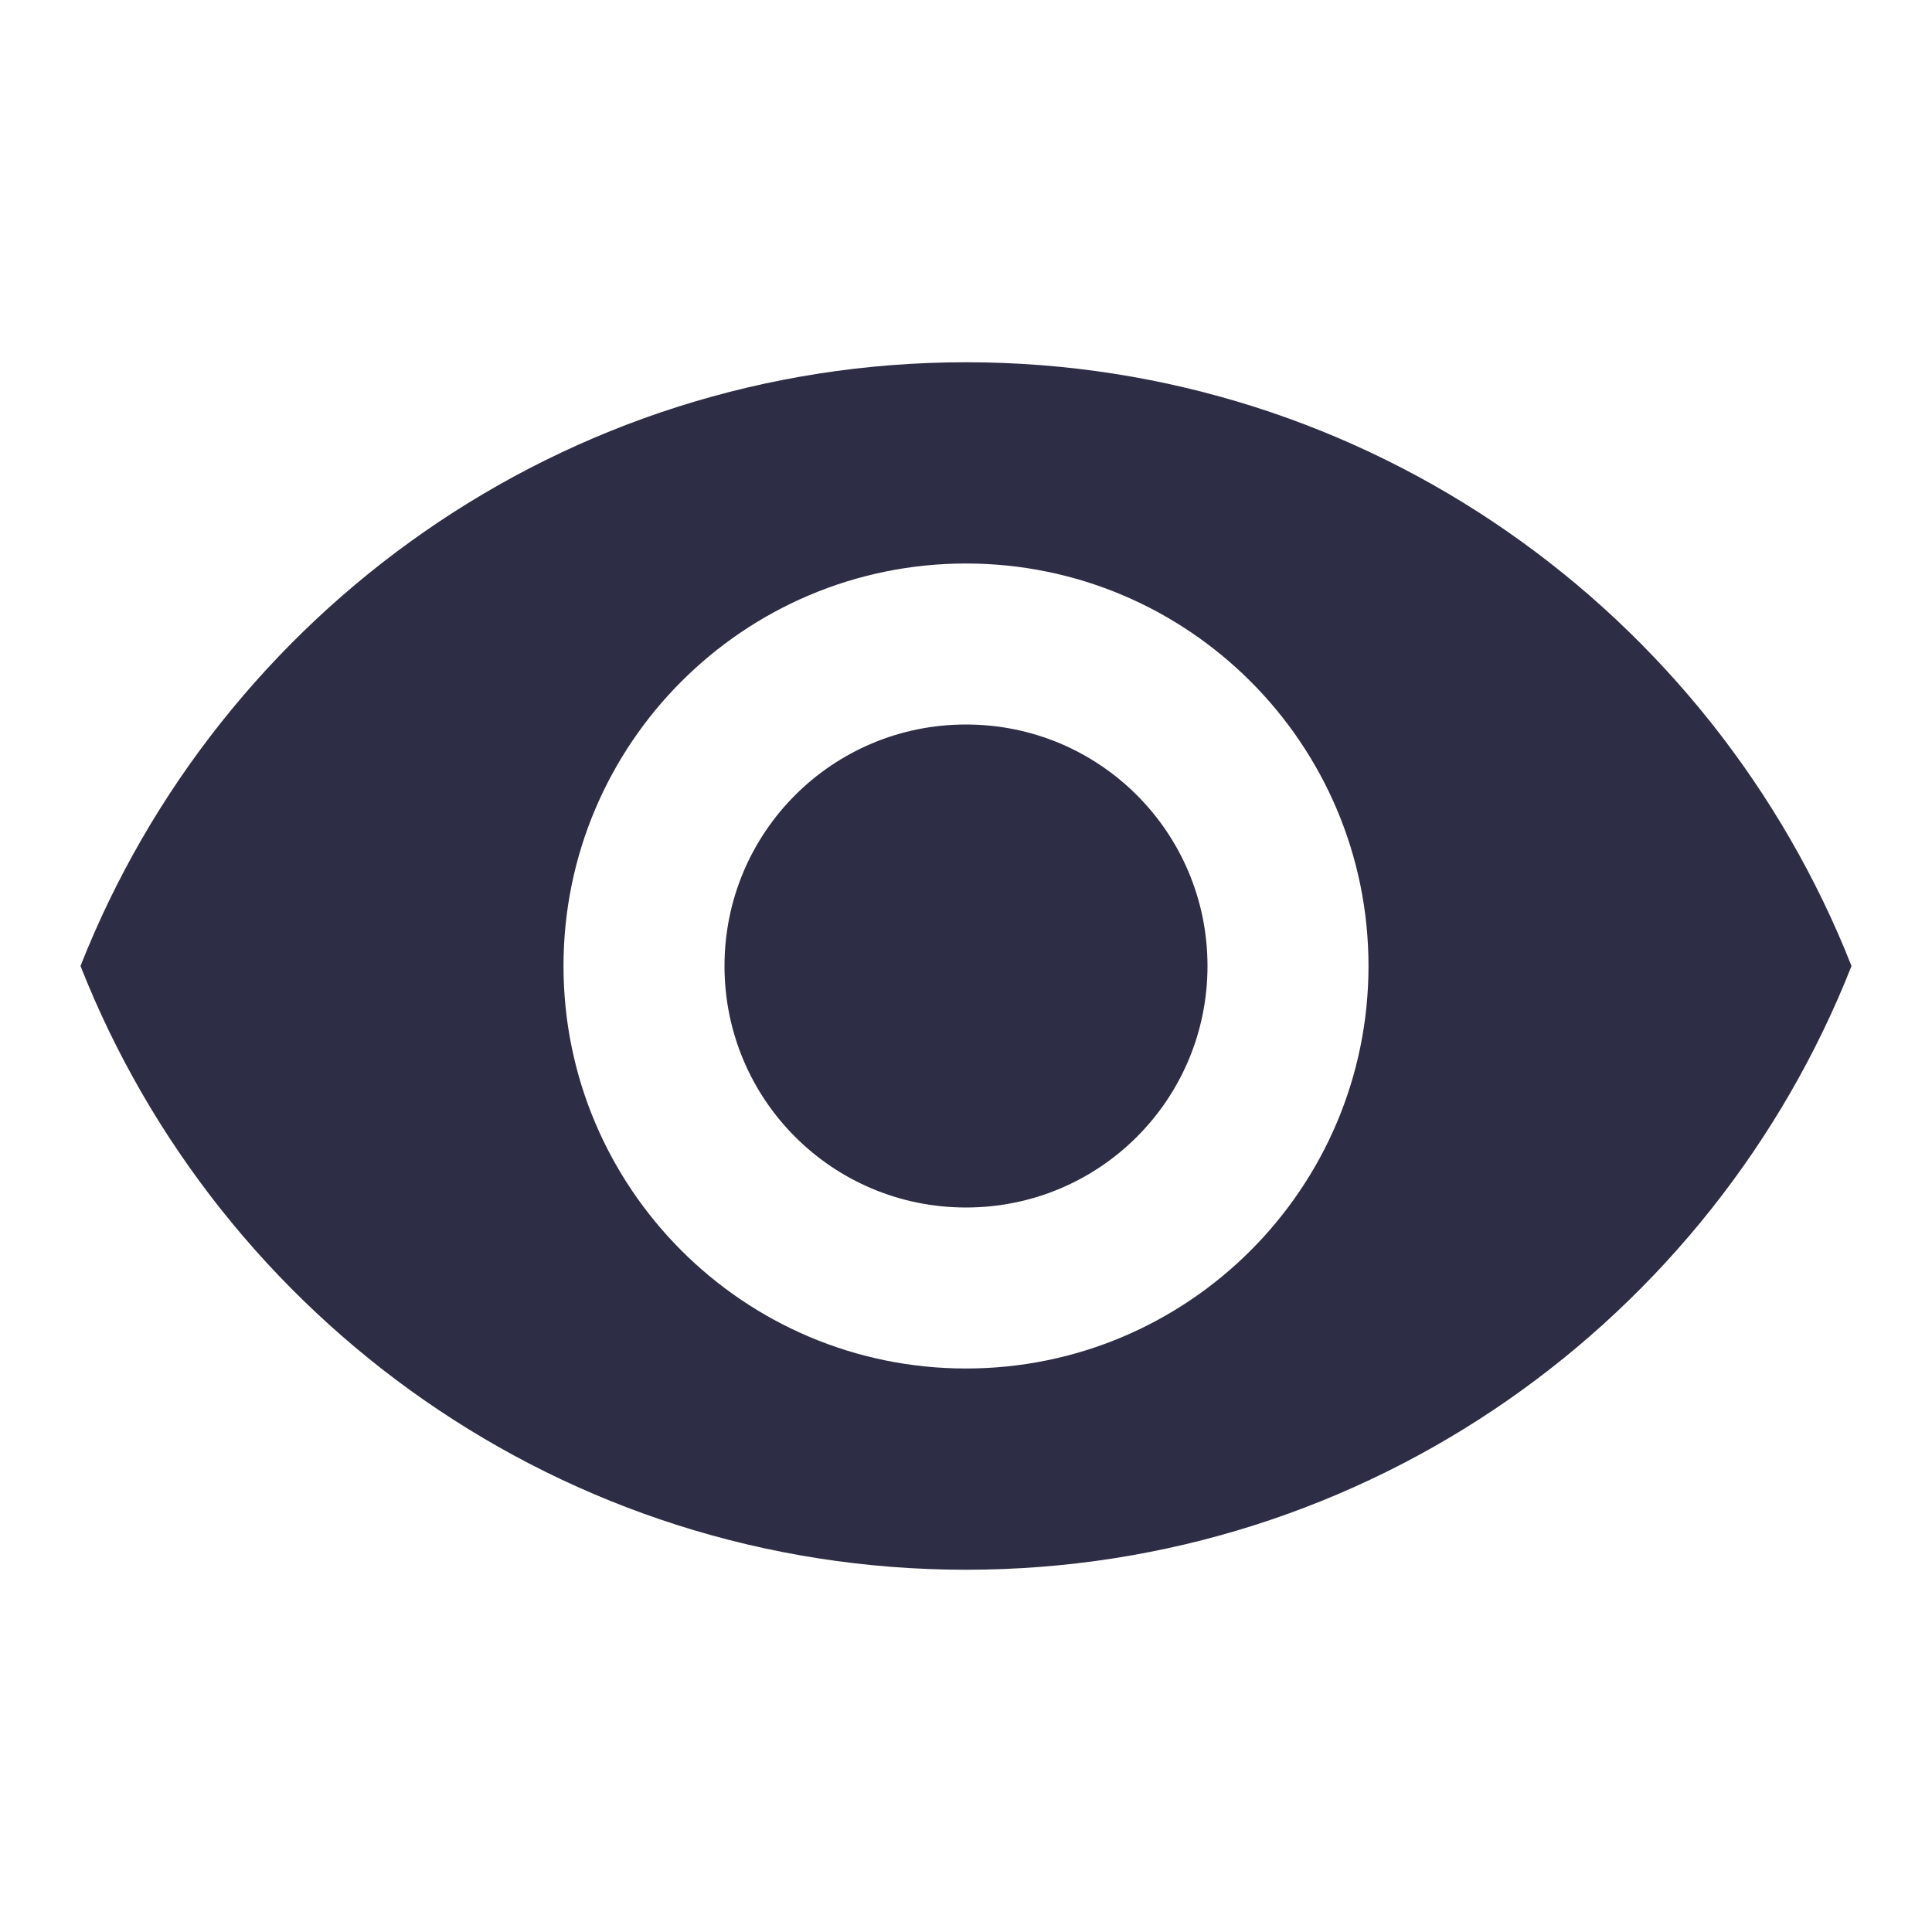
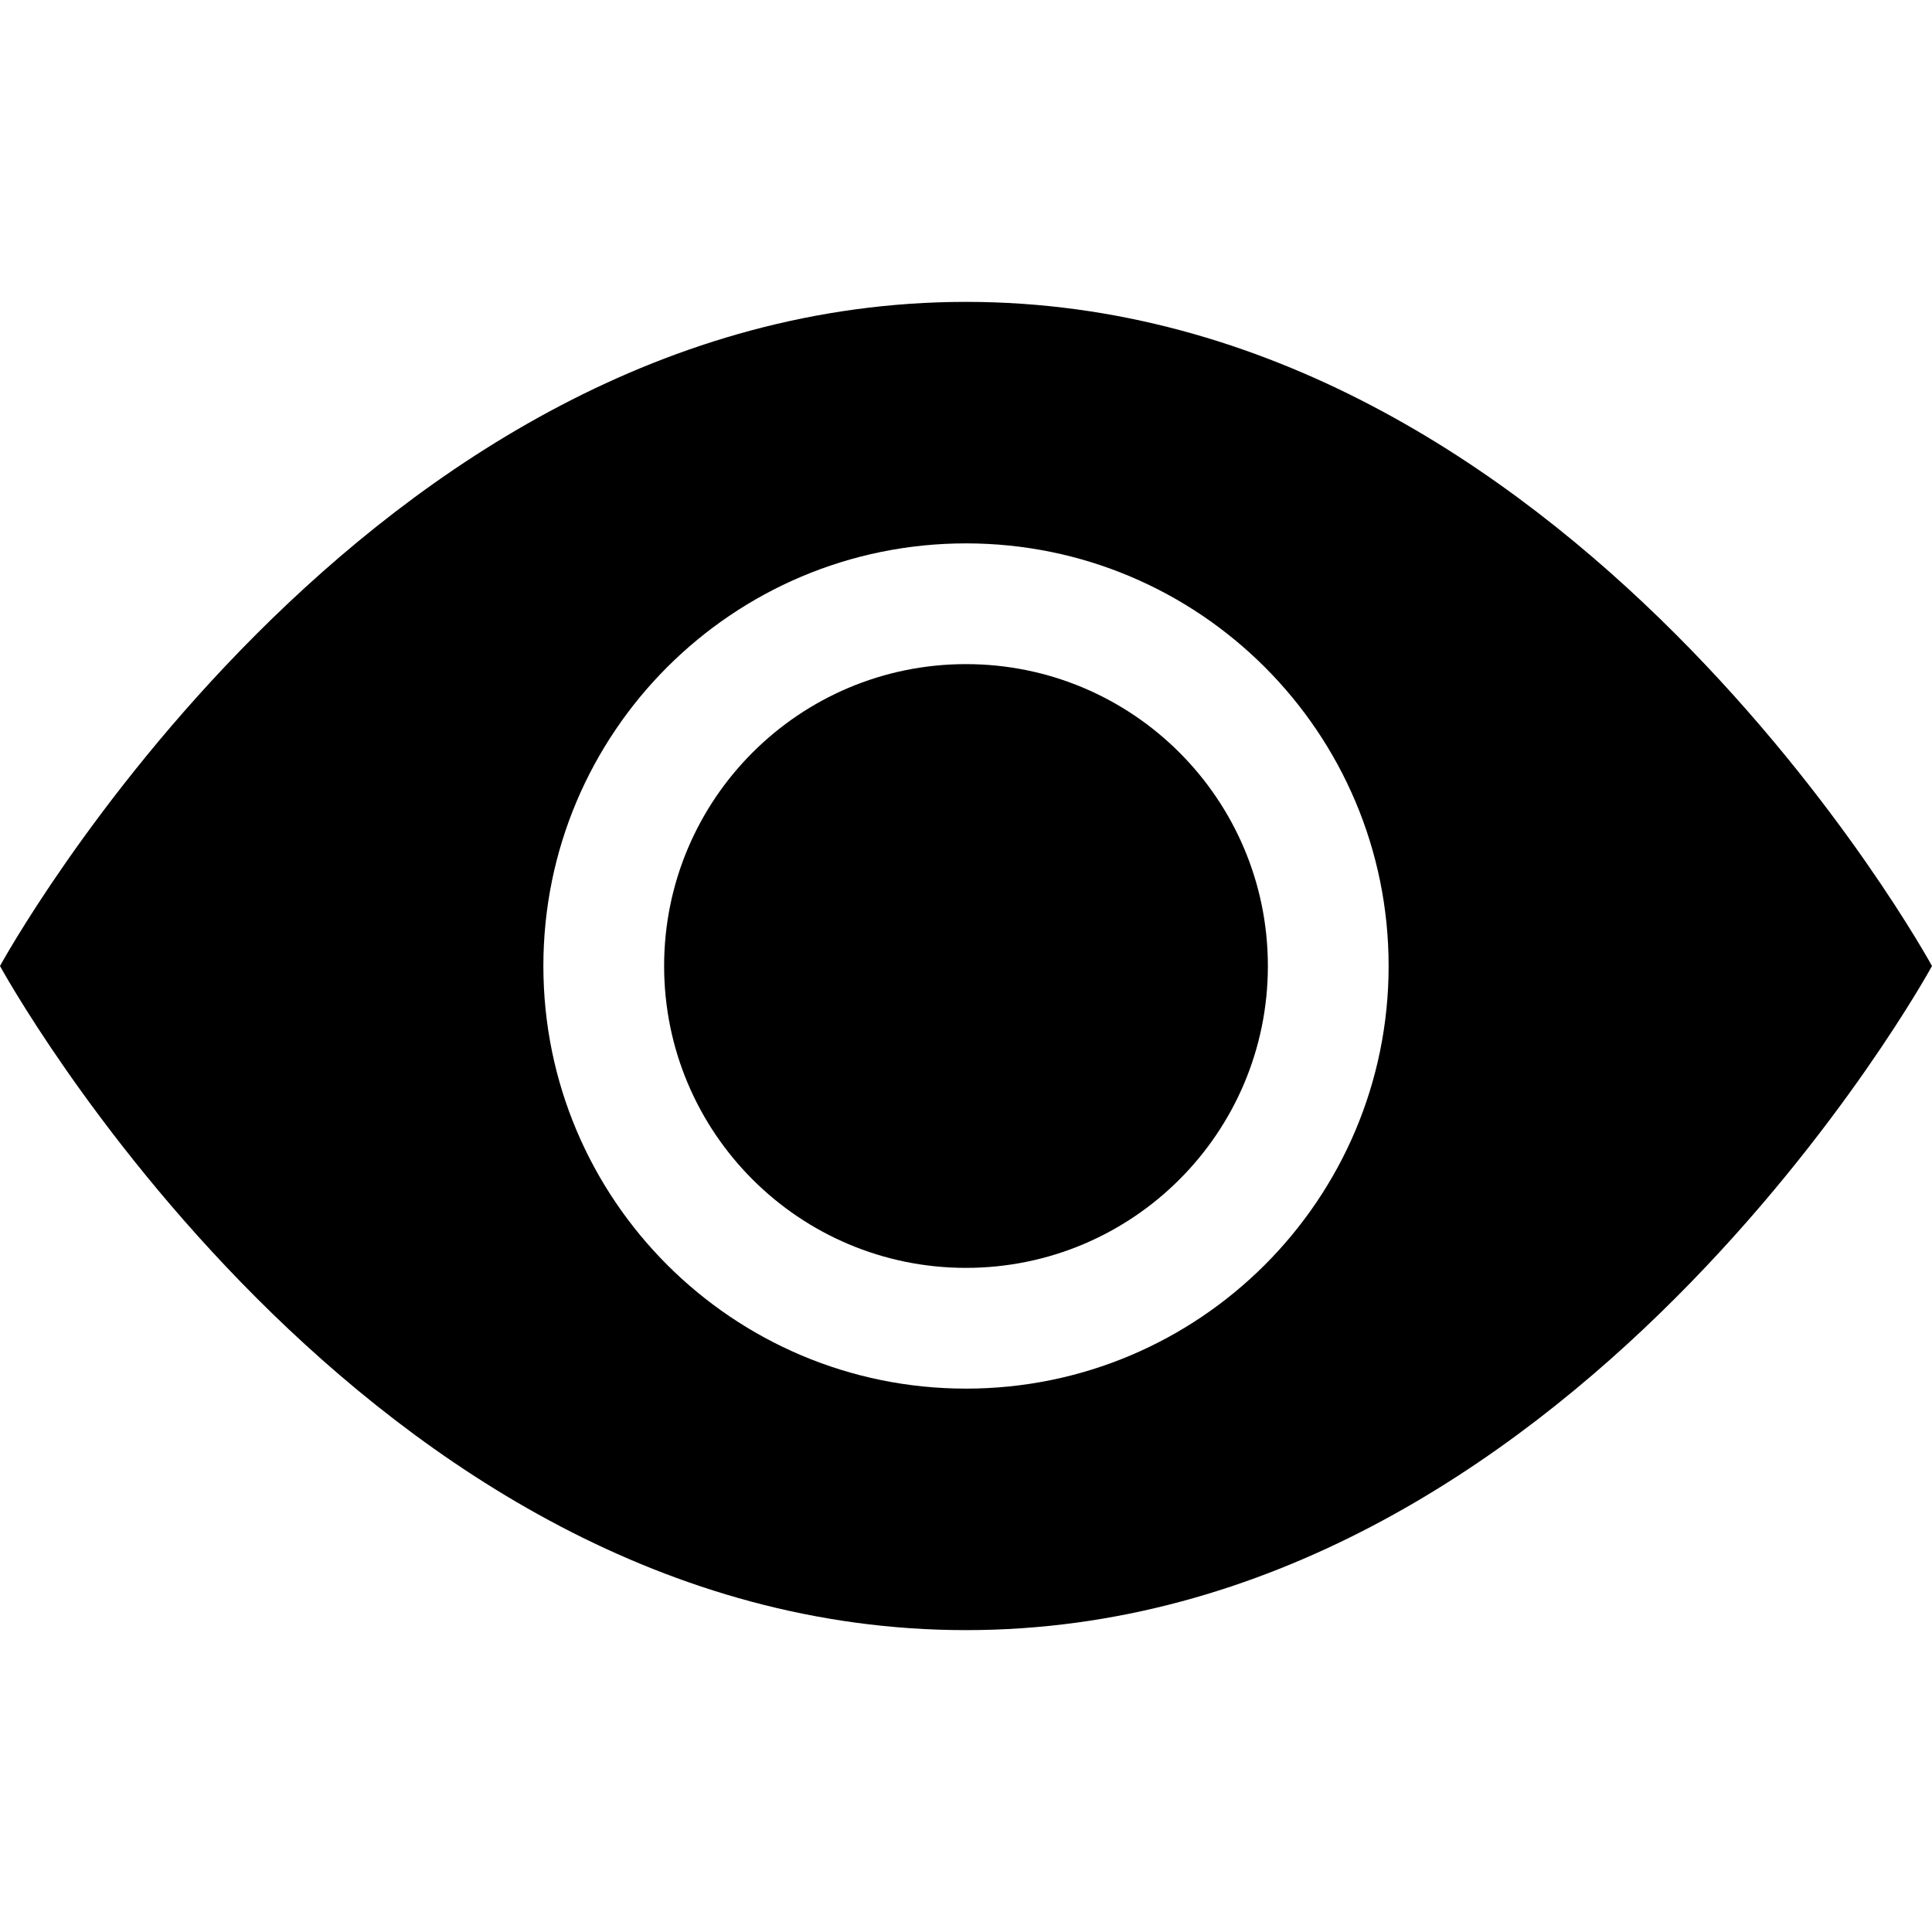
- <svg xmlns="http://www.w3.org/2000/svg" width="24" height="24" viewBox="0 0 24 24" fill="none">
-   <path fill-rule="evenodd" clip-rule="evenodd" d="M12 4.5C7 4.5 2.73 7.61 1 12C2.73 16.39 7 19.5 12 19.5C17 19.5 21.27 16.39 23 12C21.27 7.61 17 4.5 12 4.5ZM12 17C9.24 17 7 14.76 7 12C7 9.24 9.24 7 12 7C14.76 7 17 9.24 17 12C17 14.76 14.76 17 12 17ZM12 9C10.34 9 9 10.34 9 12C9 13.66 10.34 15 12 15C13.66 15 15 13.66 15 12C15 10.34 13.66 9 12 9Z" fill="#2D2E46" />
+ <svg xmlns="http://www.w3.org/2000/svg" width="16px" height="16px" viewBox="0 0 16 16" fill="currentColor" class="bi bi-eye-fill">
+   <path d="M10.5 8a2.5 2.5 0 1 1-5 0 2.5 2.5 0 0 1 5 0z" />
+   <path d="M0 8s3-5.5 8-5.5S16 8 16 8s-3 5.5-8 5.5S0 8 0 8zm8 3.5a3.5 3.5 0 1 0 0-7 3.5 3.5 0 0 0 0 7z" />
</svg>
